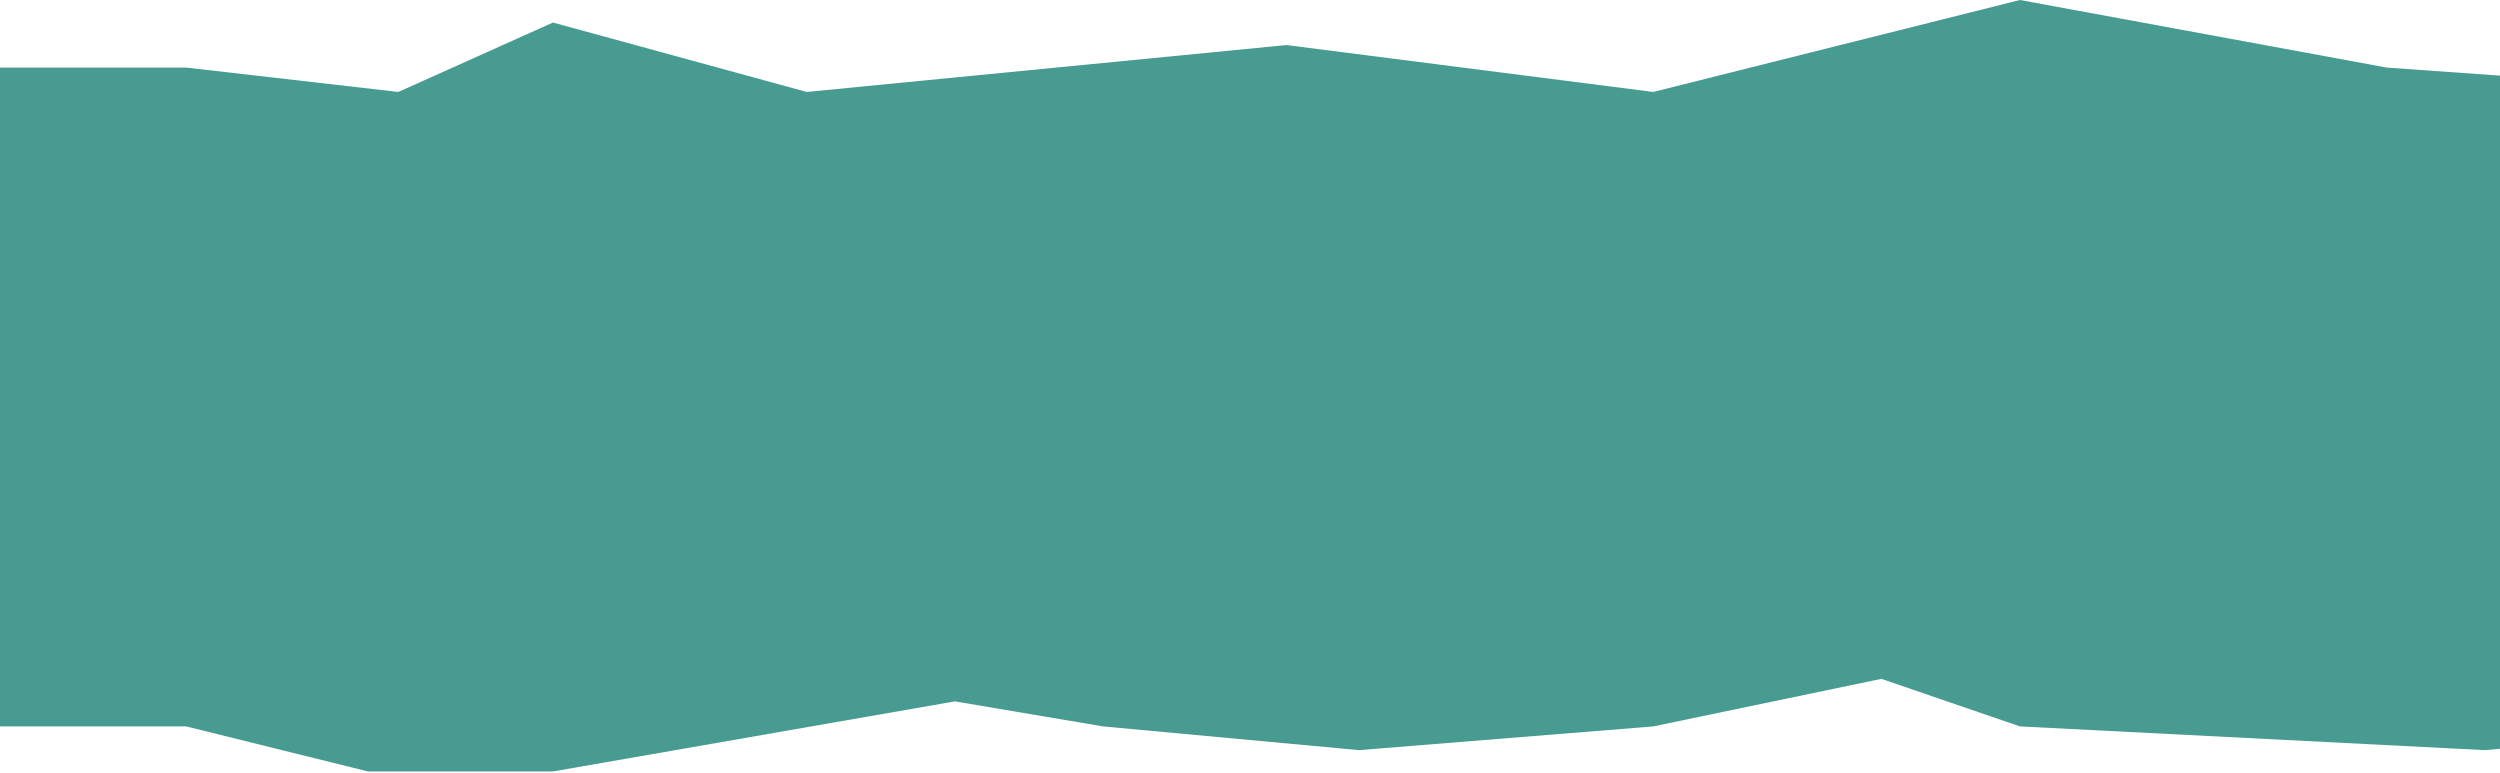
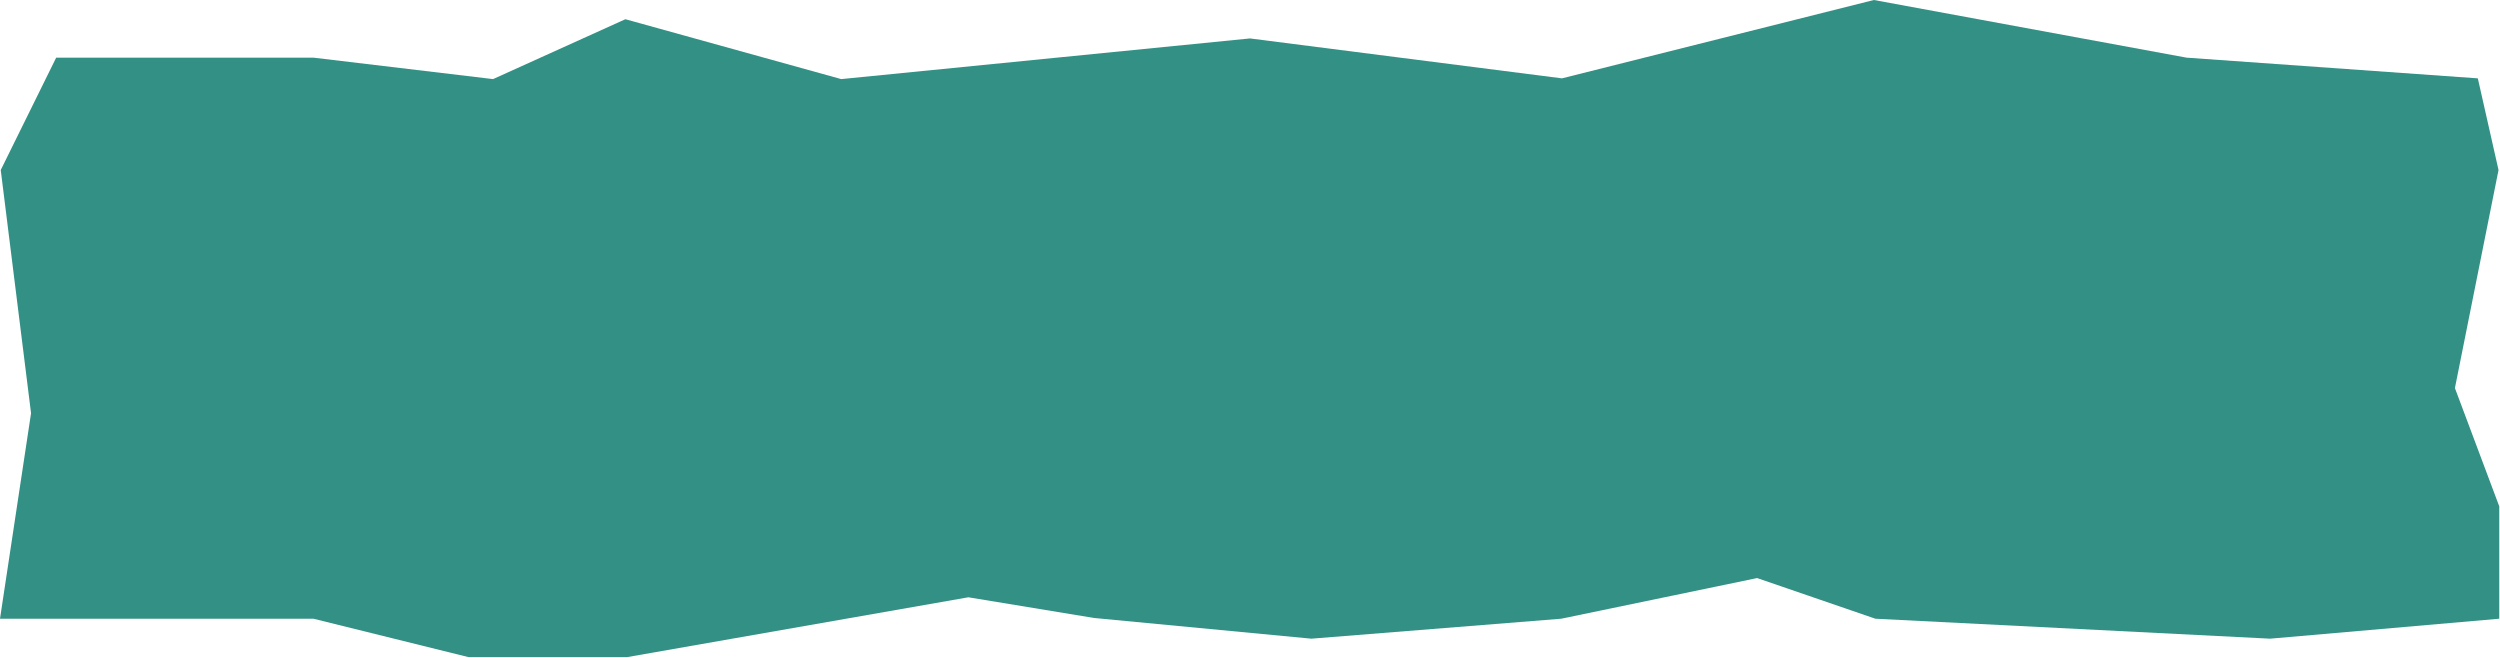
- <svg xmlns="http://www.w3.org/2000/svg" preserveAspectRatio="none" viewBox="0 0 1440 445" fill="none">
-   <path opacity="0.9" d="M-66.54 38.926H107.25L229.456 52.967L318.5 12.975L464.656 52.967L741 25.95L952.25 52.967L1163.5 0L1374.75 38.926L1571.88 52.967L1586 114.823L1571.26 189.013L1556.52 263.203L1586 342.515V418.413L1431.25 432.074L1163.5 418.413L1083.67 391.017L952.25 418.413L782.759 432.074L635.375 418.413L550.015 403.992L318.5 444.363H212L107.25 418.413H-104L-93.867 348.587L-83.735 278.762L-104 114.823L-66.54 38.926Z" fill="#007567" fill-opacity="0.8" />
+ <svg xmlns="http://www.w3.org/2000/svg" preserveAspectRatio="none" viewBox="0 0 1691 445" fill="none">
+   <path d="M212 39H38L0.5 115L21 279.5L0 418.5H212L317 444.5H424L655 404L740 418L887 432L1056 418.5L1188.5 391L1268.5 418.5L1535.5 432L1690.5 418.5V342.5L1660.5 262.5L1690 115L1676 53L1479 39L1267.5 0L1056.5 53L845.5 26L569 53.5L423 13L333.5 53.5L212 39Z" fill="#007567" fill-opacity="0.8" />
</svg>
